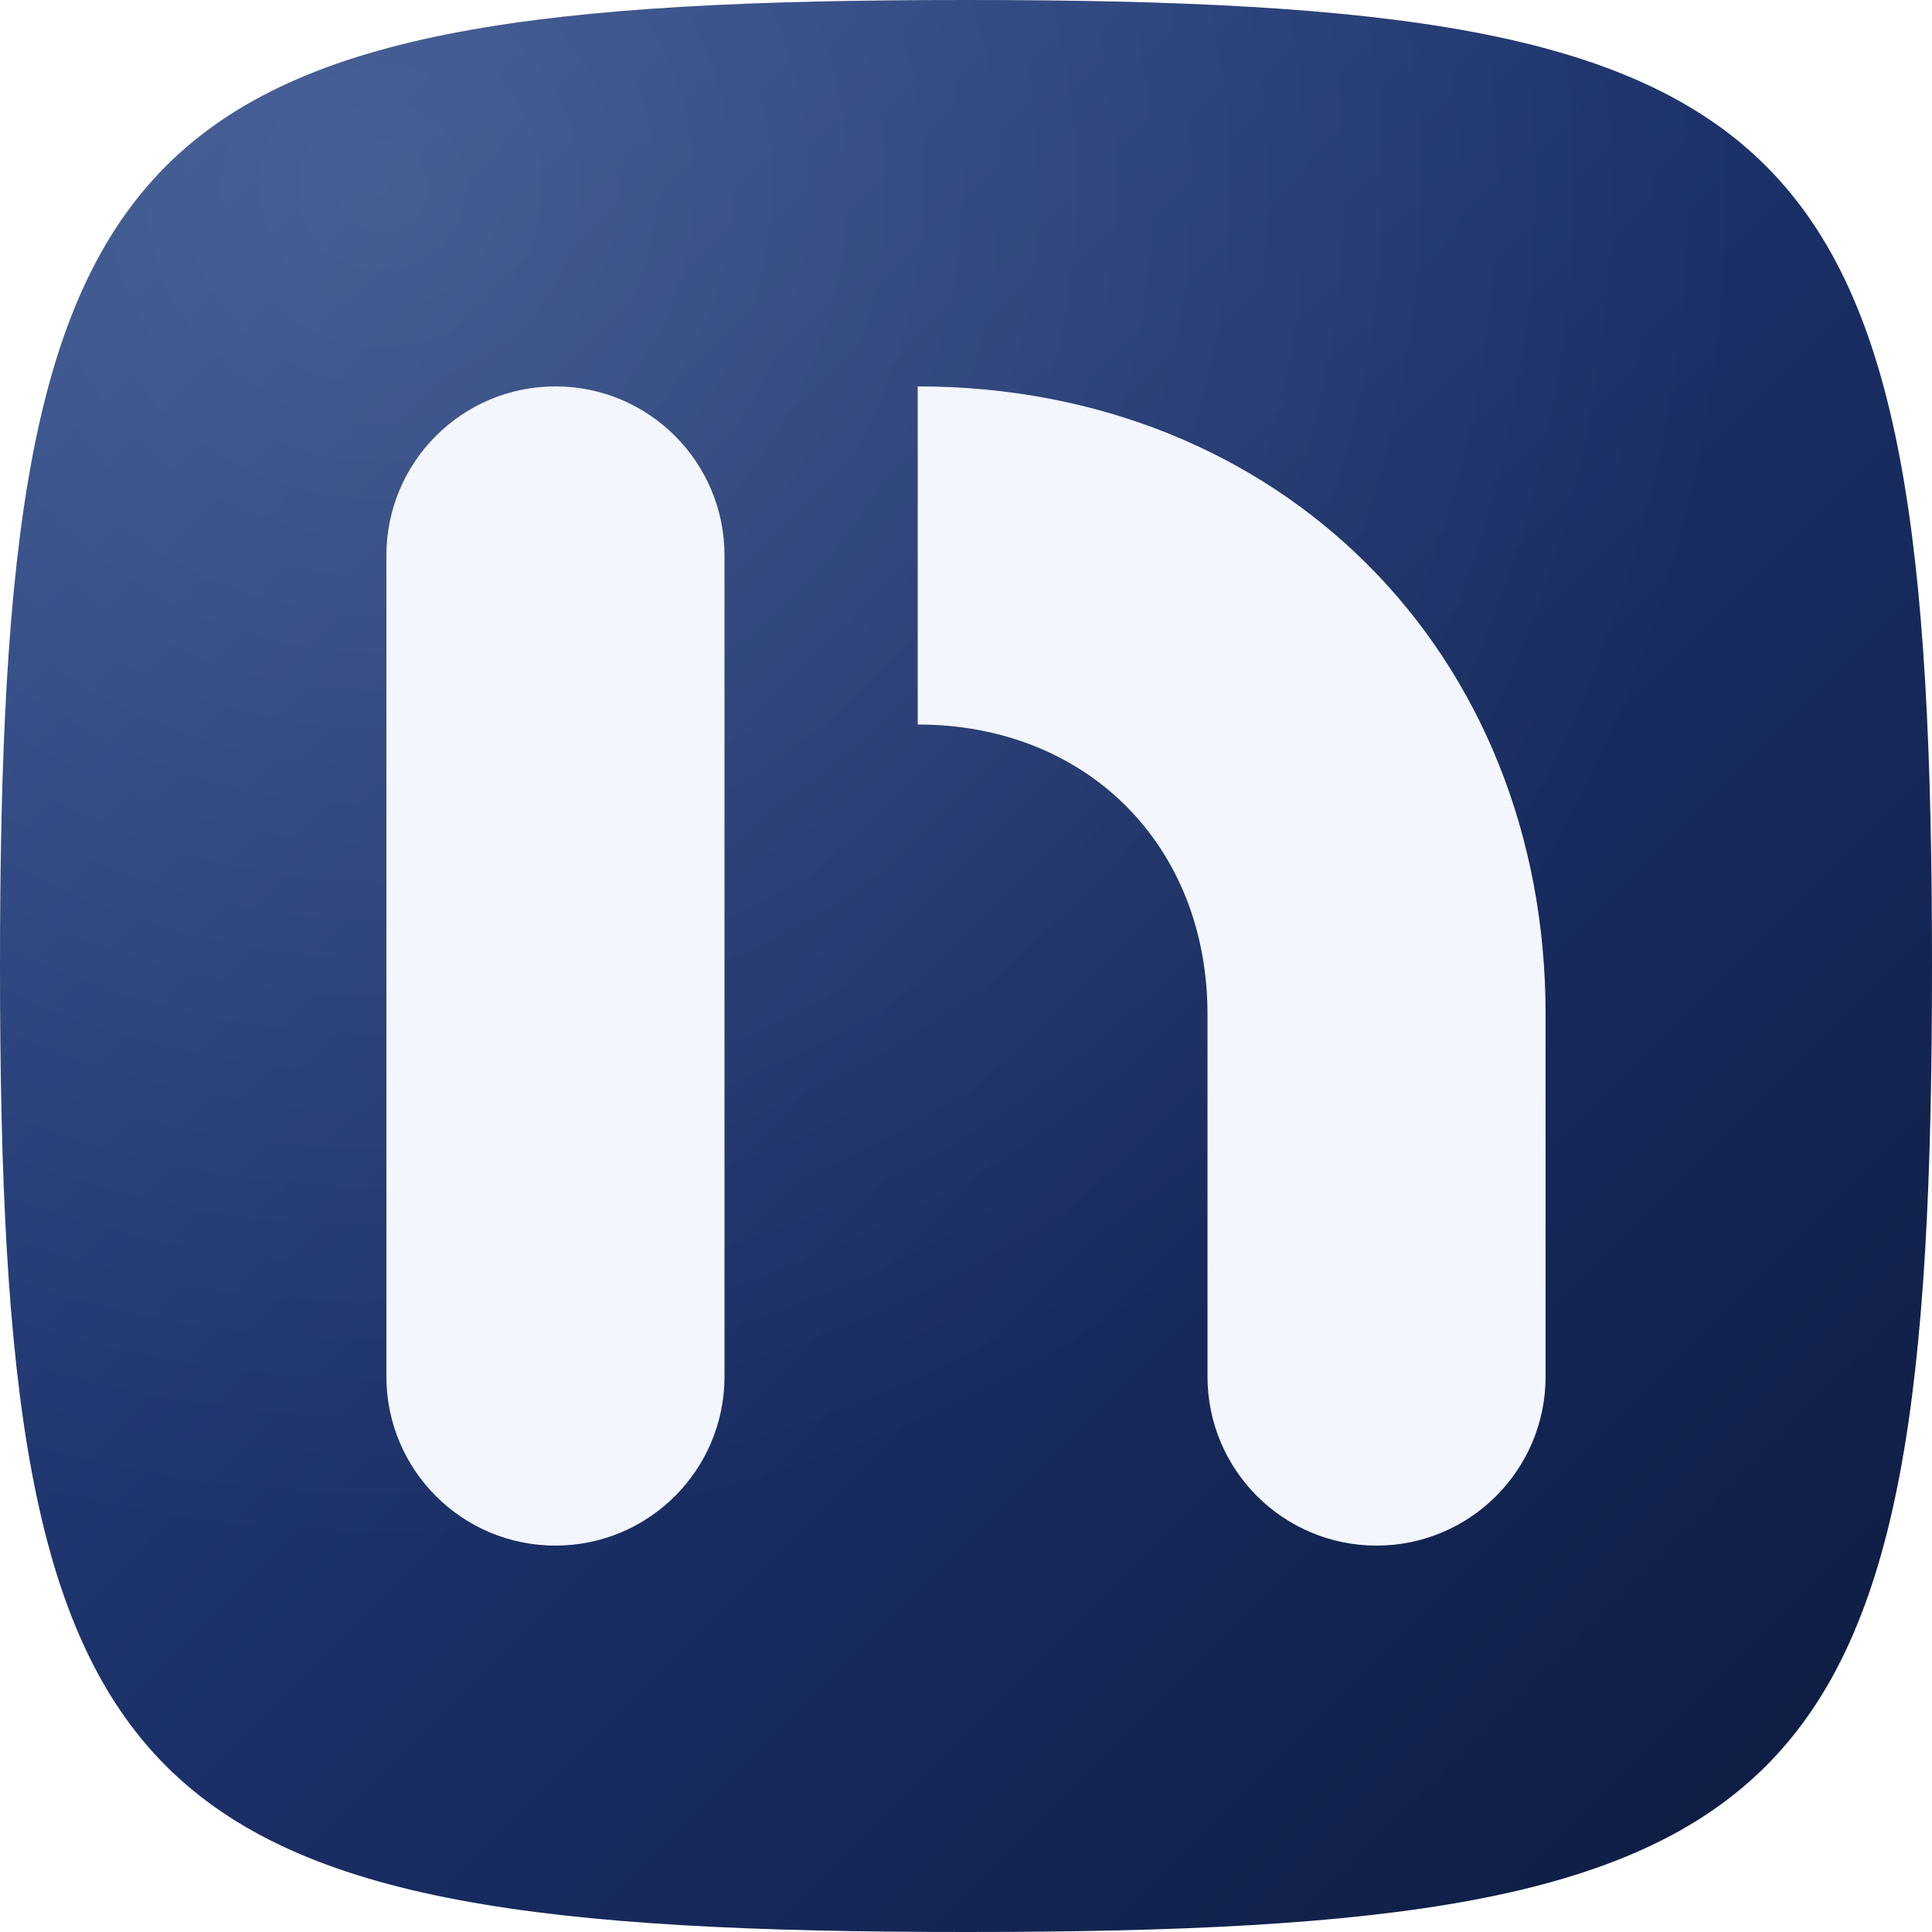
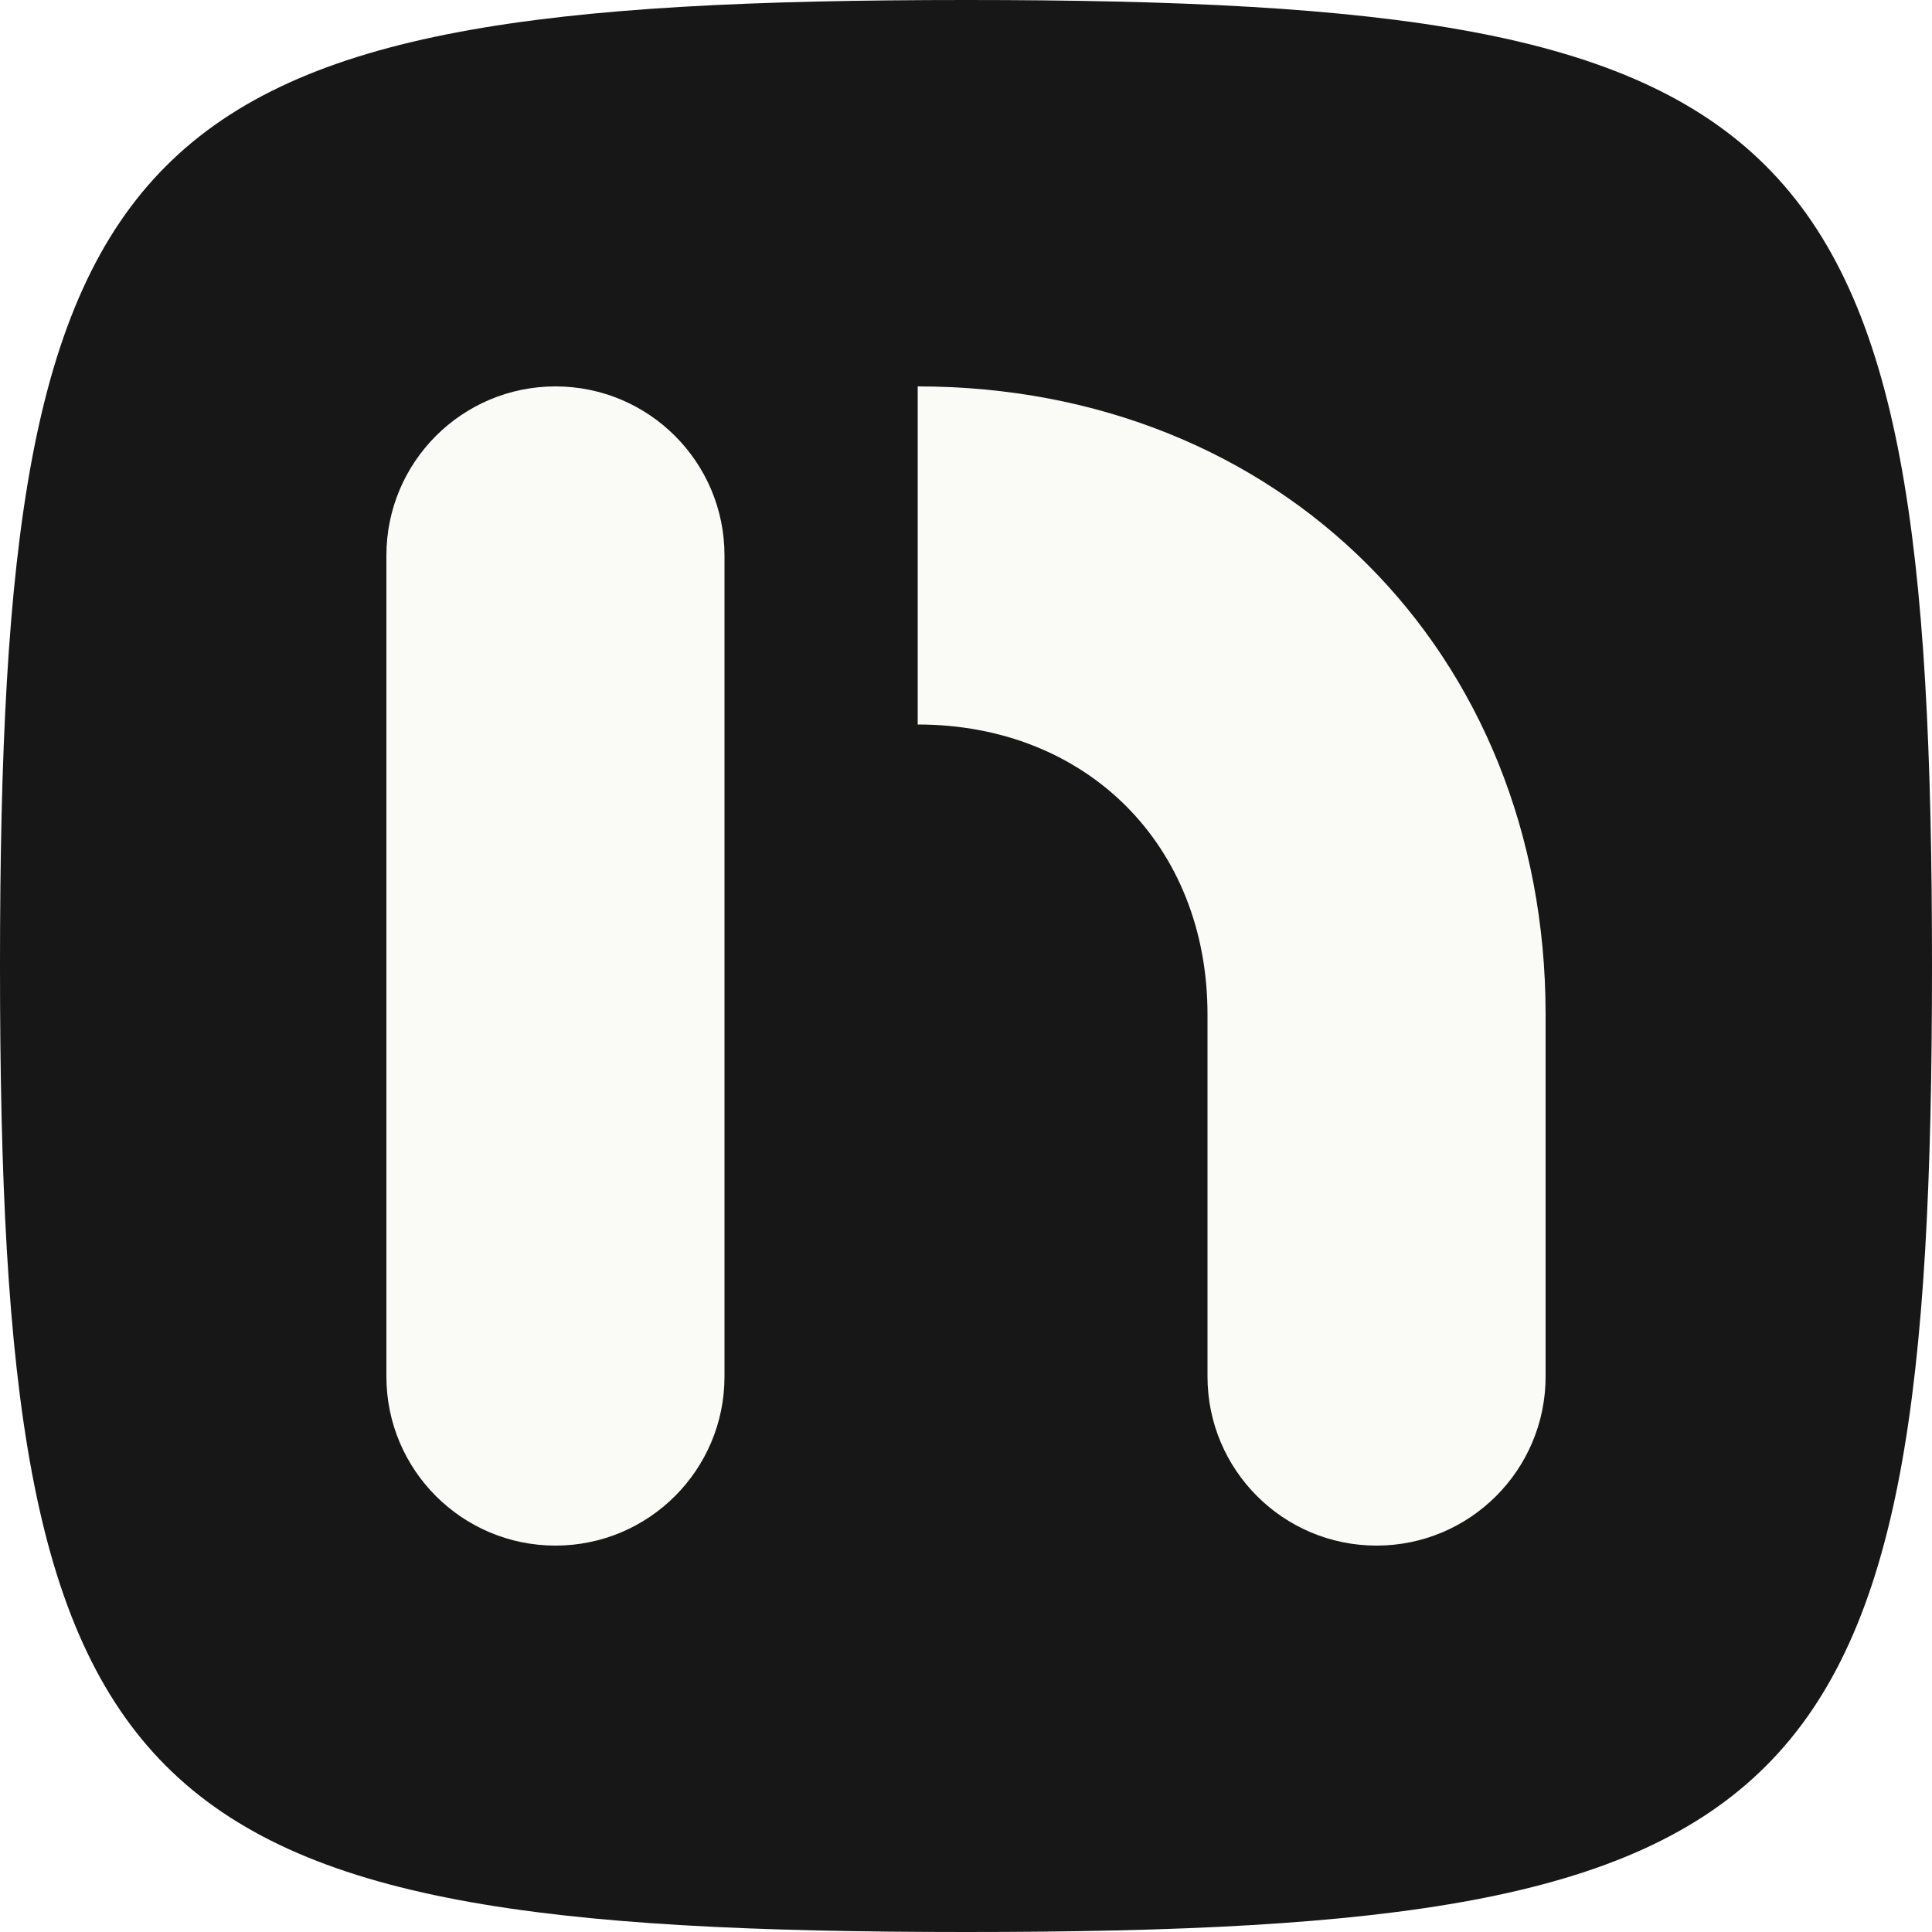
<svg xmlns="http://www.w3.org/2000/svg" viewBox="0 0 64 64">
-   <defs>
-     <linearGradient id="g" x1="0" y1="0" x2="1" y2="1">
-       <stop offset="0" stop-color="#2E4C8C" />
-       <stop offset="0.5" stop-color="#1B3068" />
-       <stop offset="1" stop-color="#0D1A3E" />
-     </linearGradient>
-     <radialGradient id="h" cx="0.2" cy="0.1" r="0.7">
-       <stop offset="0" stop-color="#FFFFFF" stop-opacity="0.14" />
-       <stop offset="1" stop-color="#FFFFFF" stop-opacity="0" />
-     </radialGradient>
-   </defs>
-   <path d="M32 0C60 0 64 4 64 32S60 64 32 64 0 60 0 32 4 0 32 0Z" fill="url(#g)" />
-   <path d="M32 0C60 0 64 4 64 32S60 64 32 64 0 60 0 32 4 0 32 0Z" fill="url(#h)" />
+   <path d="M32 0C60 0 64 4 64 32S60 64 32 64 0 60 0 32 4 0 32 0Z" fill="#171717" />
  <g transform="translate(32 32) scale(0.8) translate(-32 -32)">
-     <g fill="#F3F6FC">
+     <g fill="#FAFAF7">
      <path d="M8 15A7 7 0 0 1 22 15L22 49A7 7 0 0 1 8 49Z" />
      <path d="M30 8C45 8 56 19 56 34V49A7 7 0 0 1 42 49V34C42 27 37 22 30 22Z" />
    </g>
  </g>
</svg>
